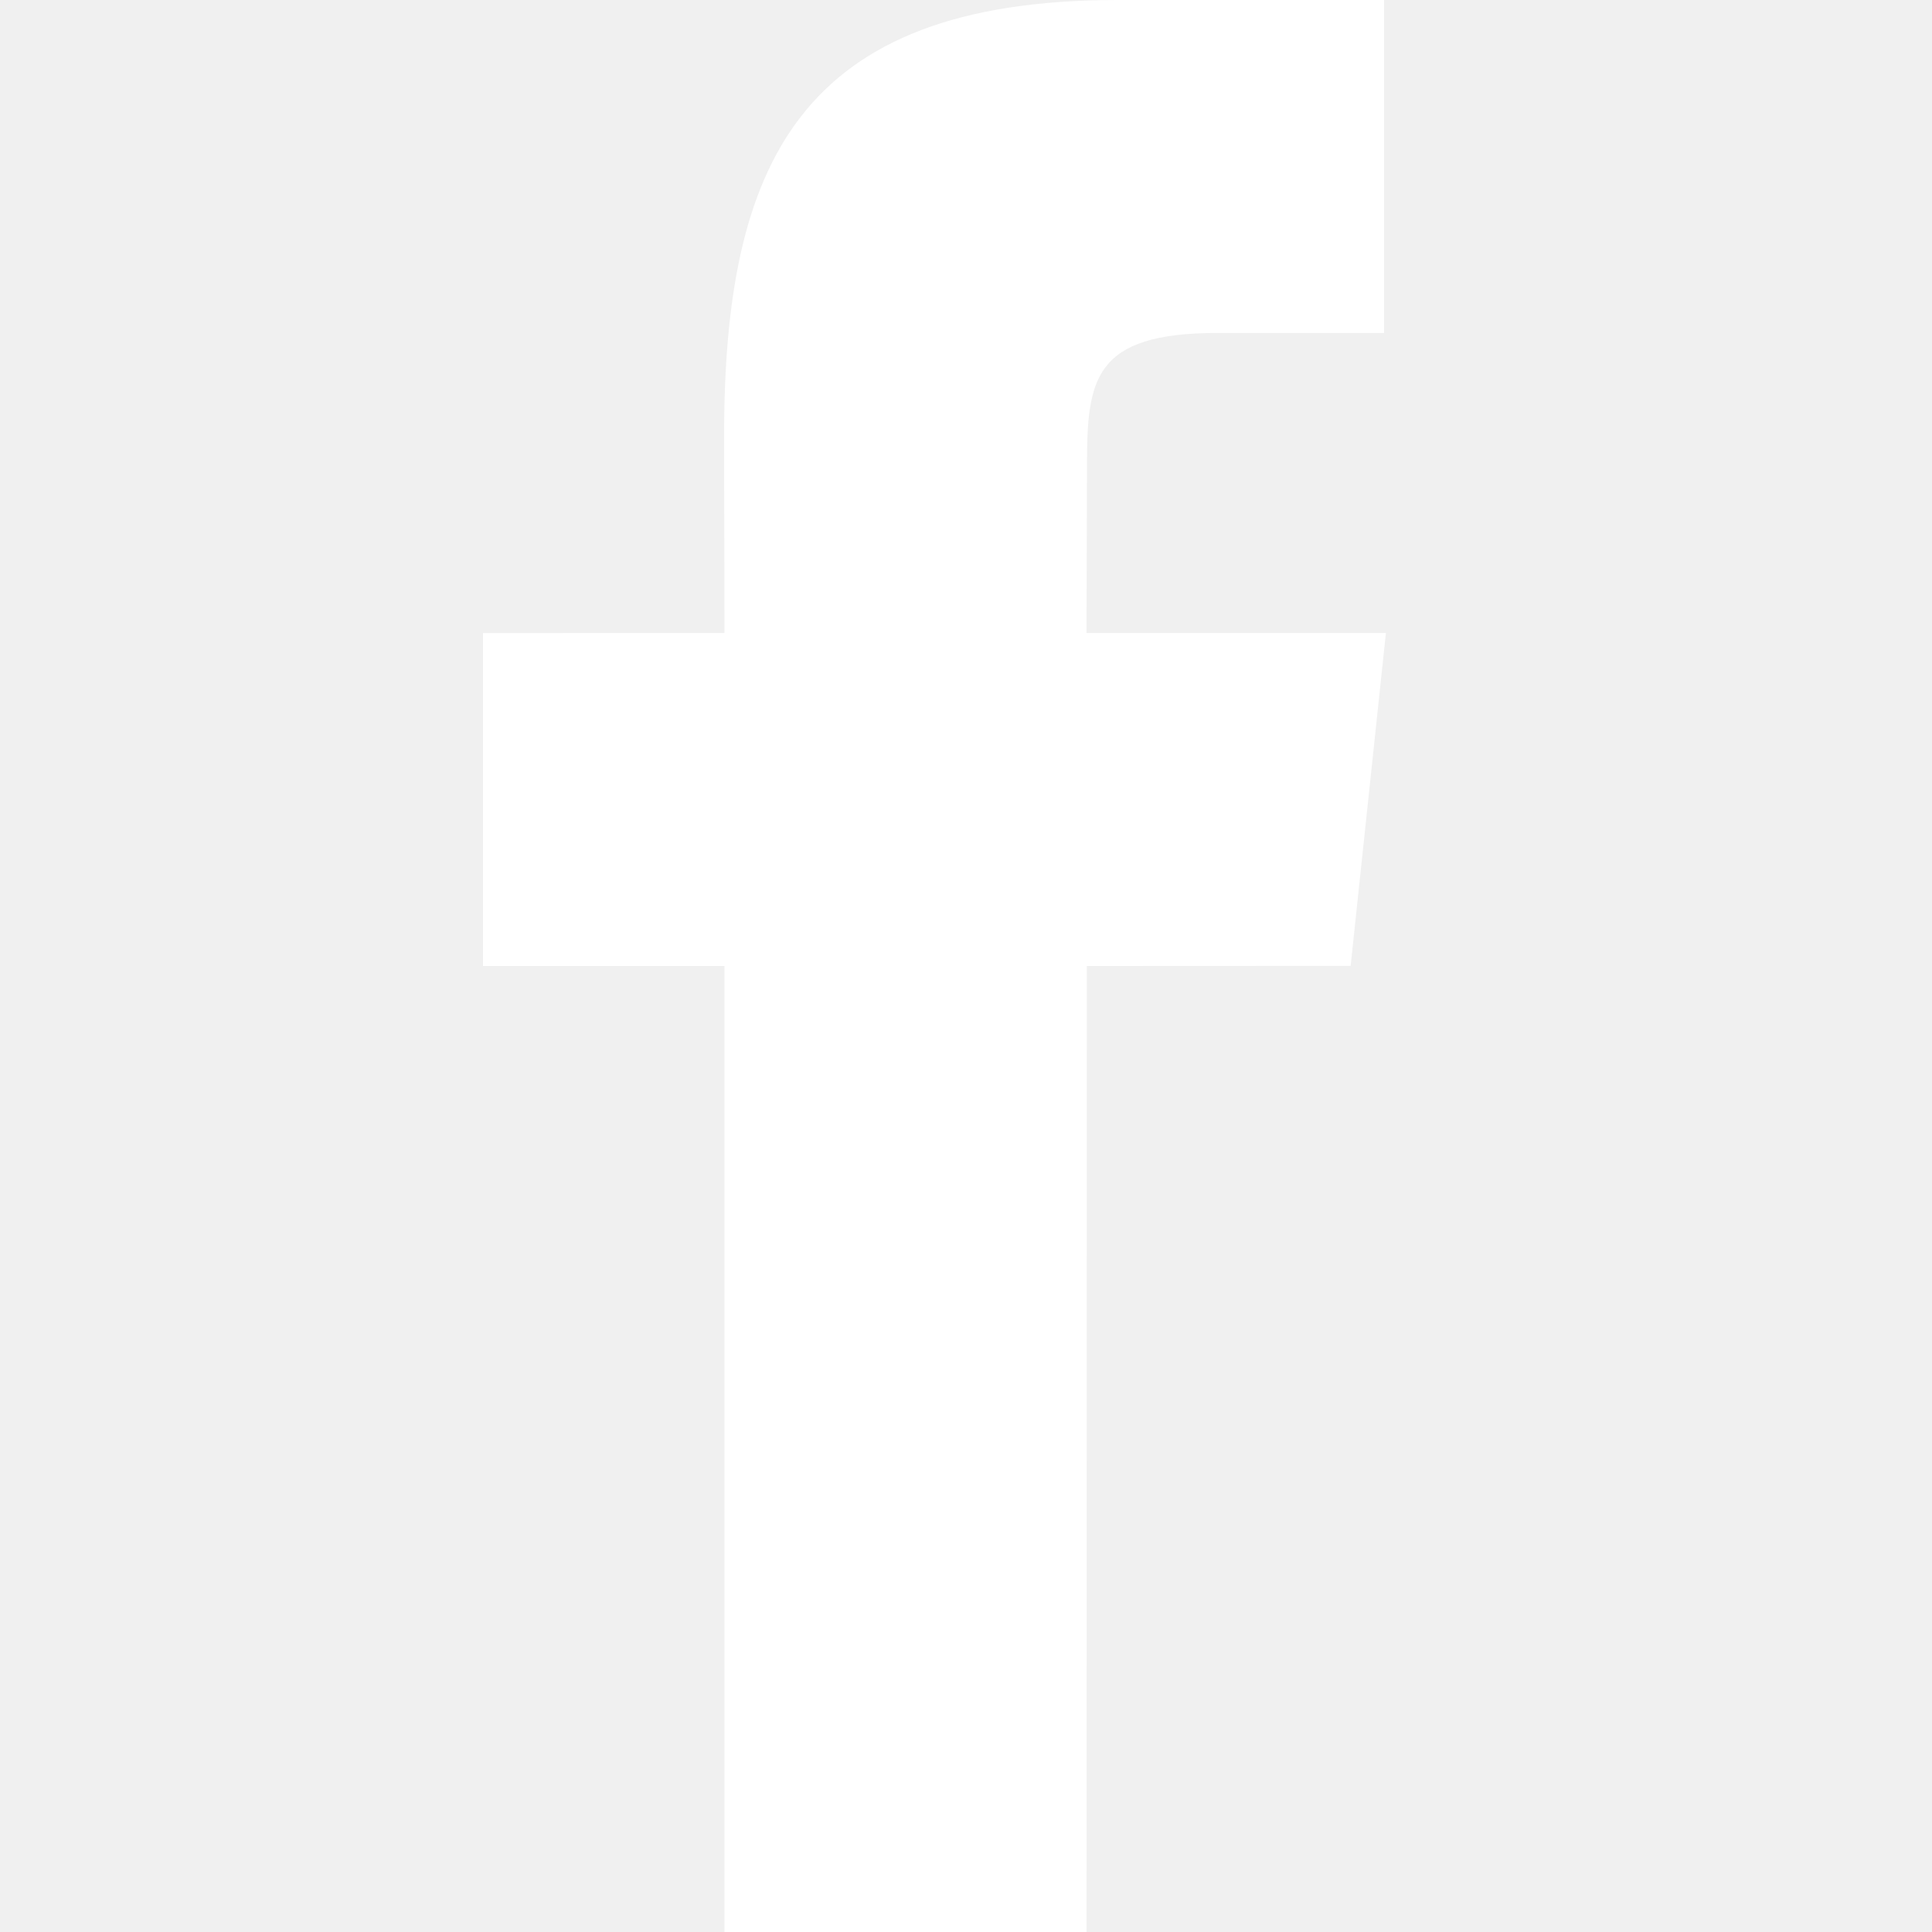
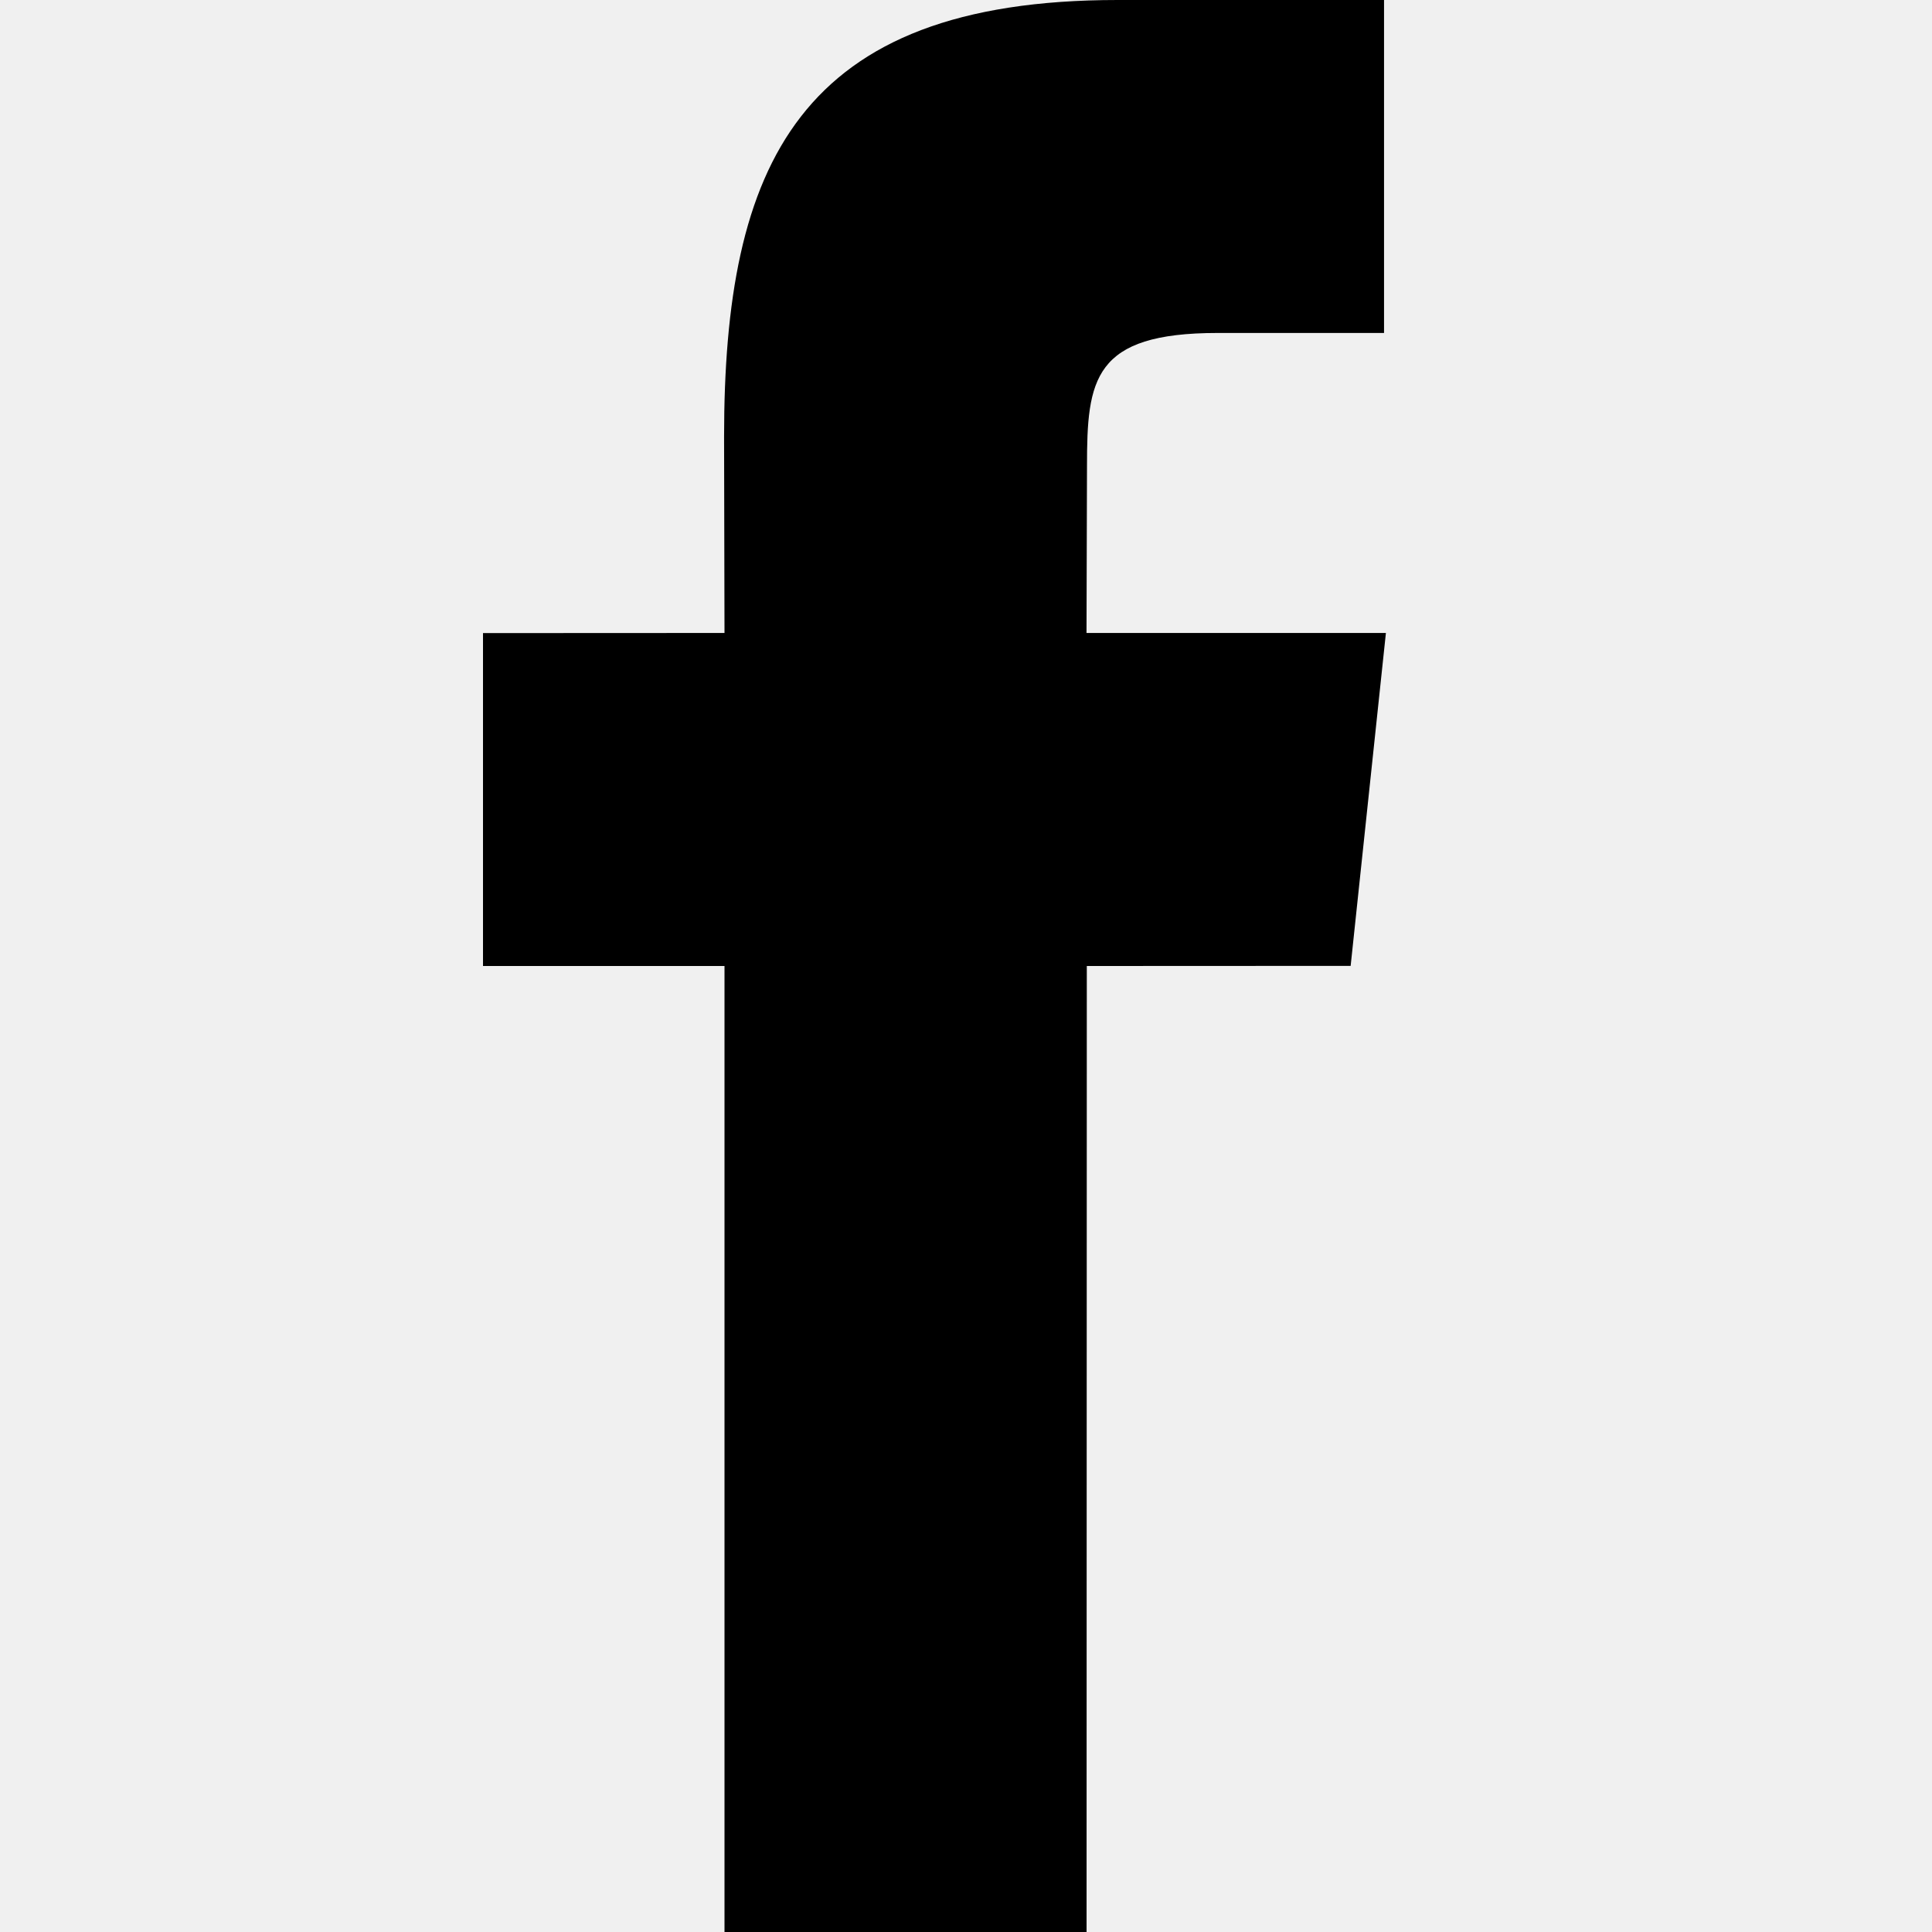
<svg xmlns="http://www.w3.org/2000/svg" class="facebook" version="1.1" width="32" height="32" viewBox="0 0 32 32">
-   <path d="M17.996 32h-5.996v-16h-4v-5.514l4-0.002-0.007-3.248c0-4.498 1.22-7.236 6.519-7.236h4.412v5.515h-2.757c-2.064 0-2.163 0.771-2.163 2.209l-0.008 2.76h4.959l-0.584 5.514-4.37 0.002-0.004 16z" fill="#ffffff" />
+   <path d="M17.996 32h-5.996v-16h-4v-5.514l4-0.002-0.007-3.248c0-4.498 1.22-7.236 6.519-7.236h4.412v5.515h-2.757c-2.064 0-2.163 0.771-2.163 2.209l-0.008 2.76h4.959l-0.584 5.514-4.37 0.002-0.004 16z" />
</svg>
